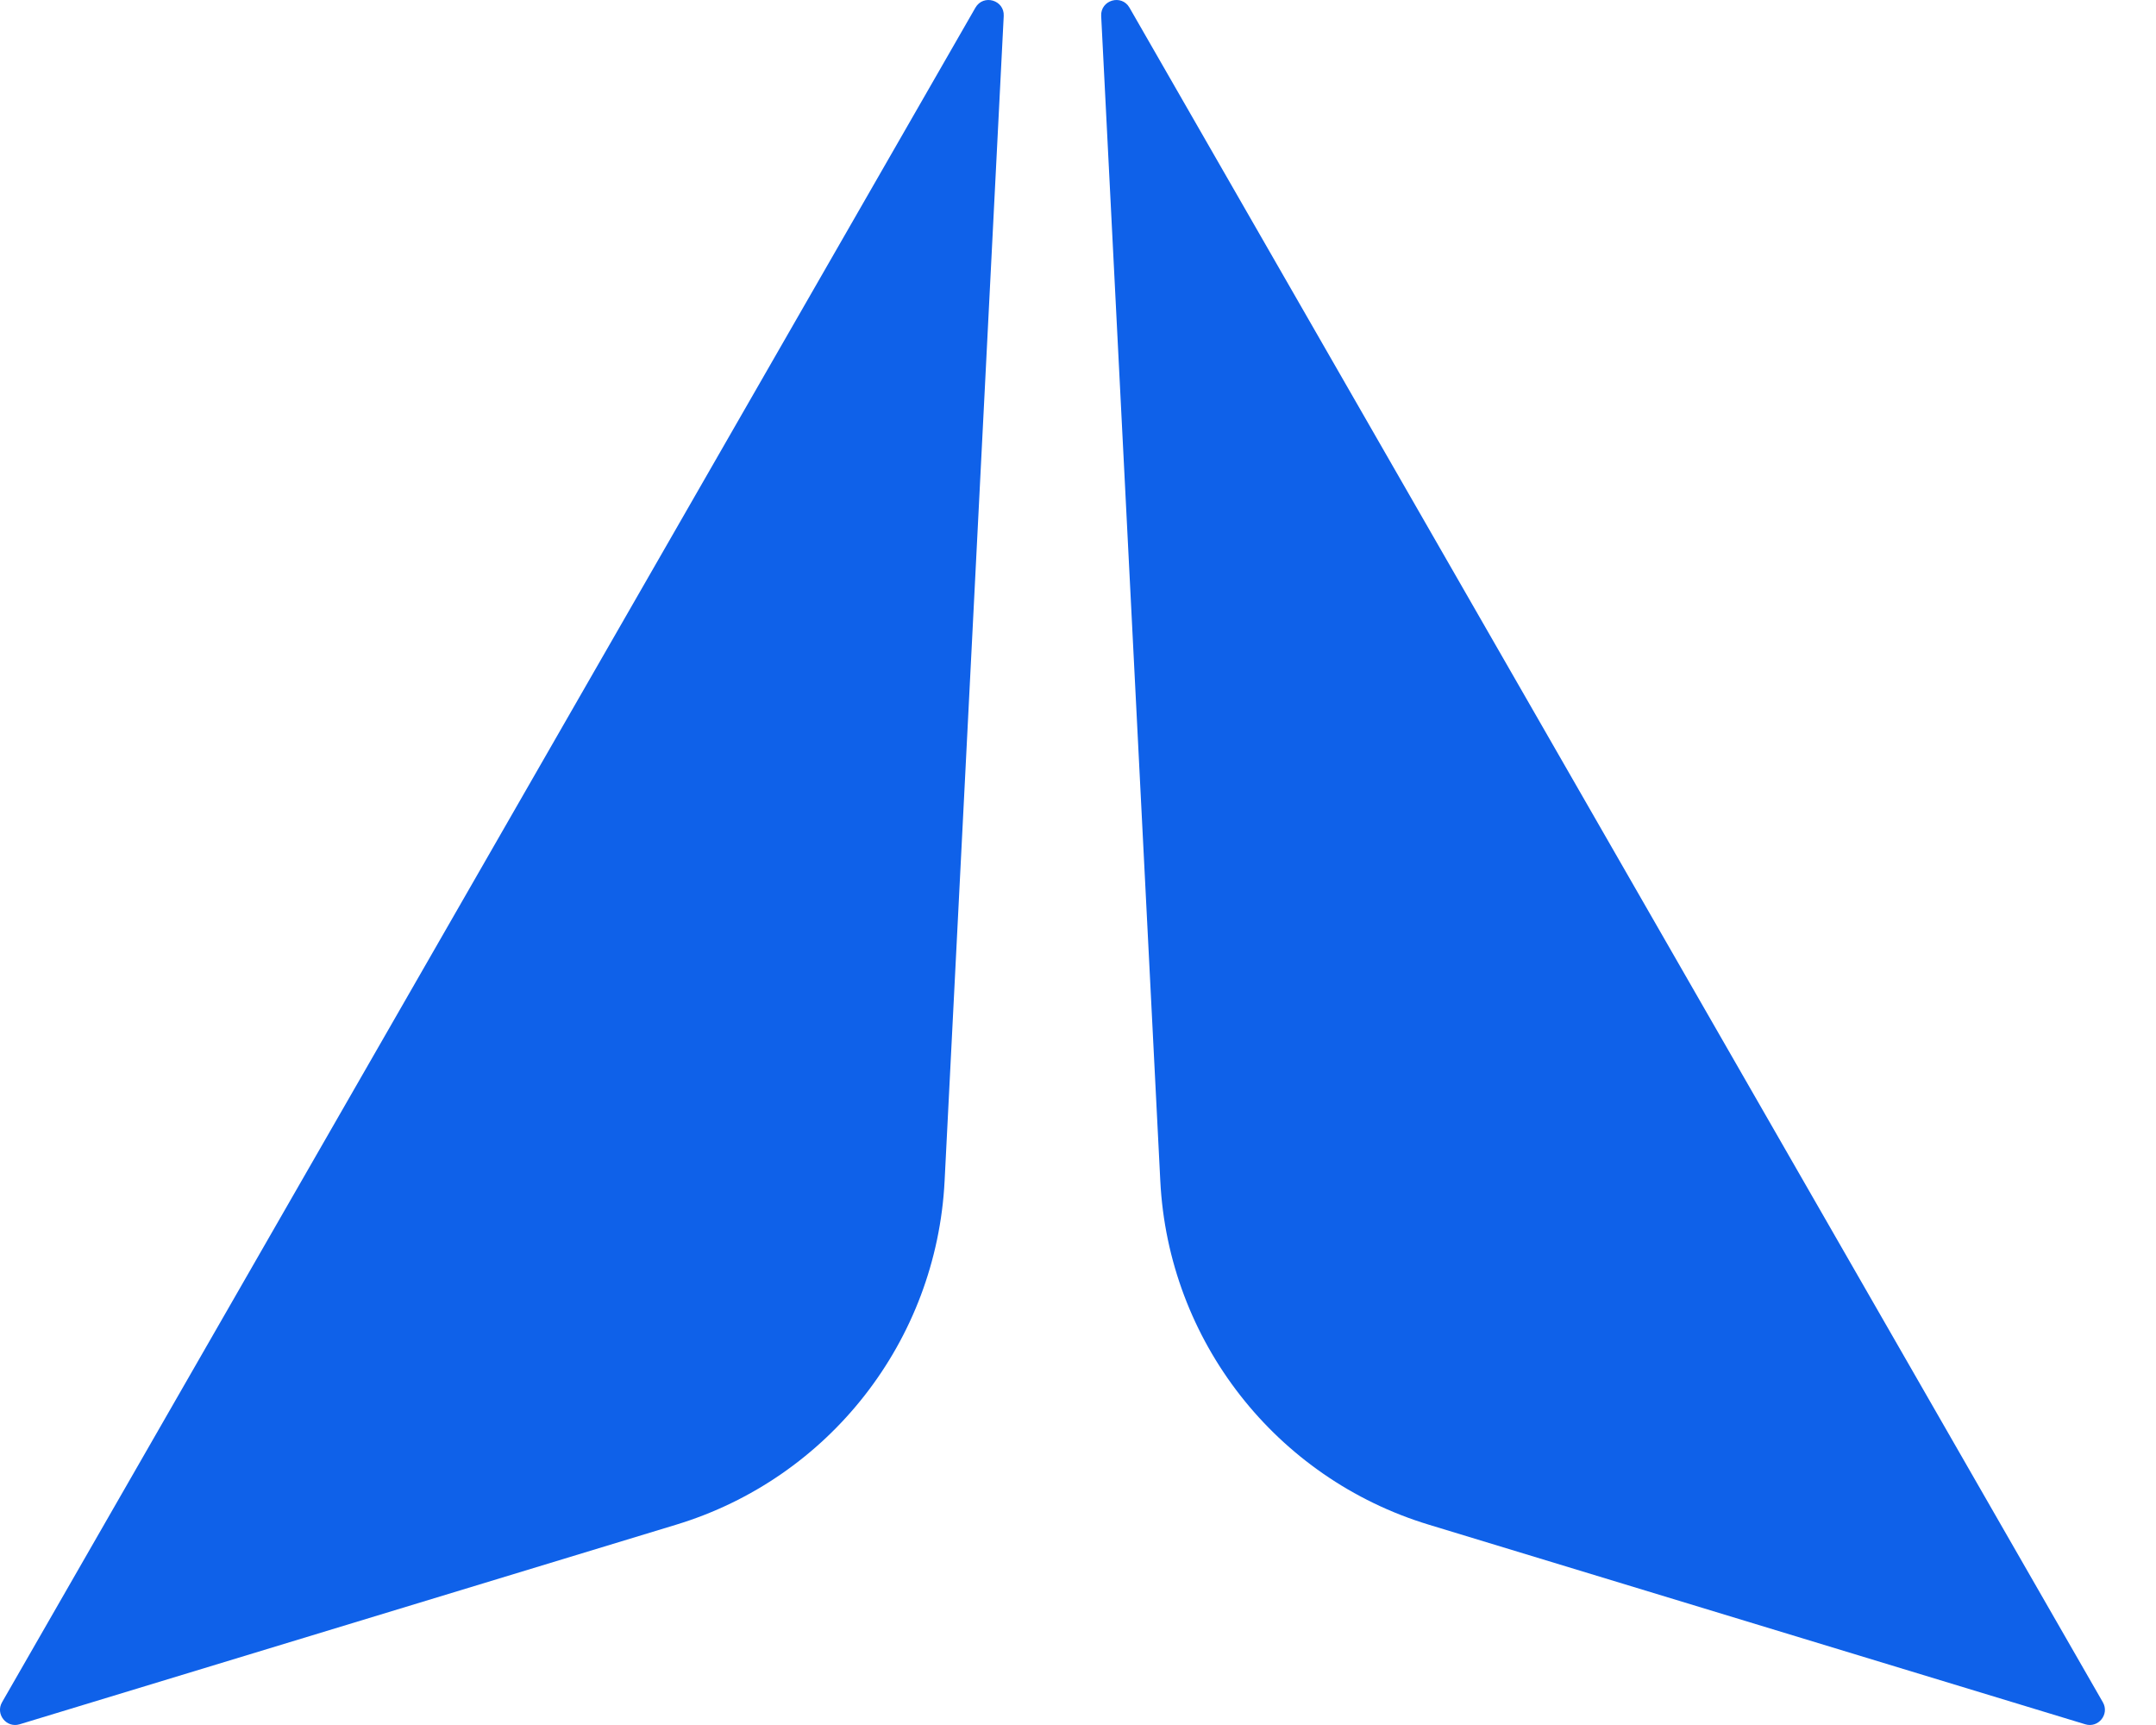
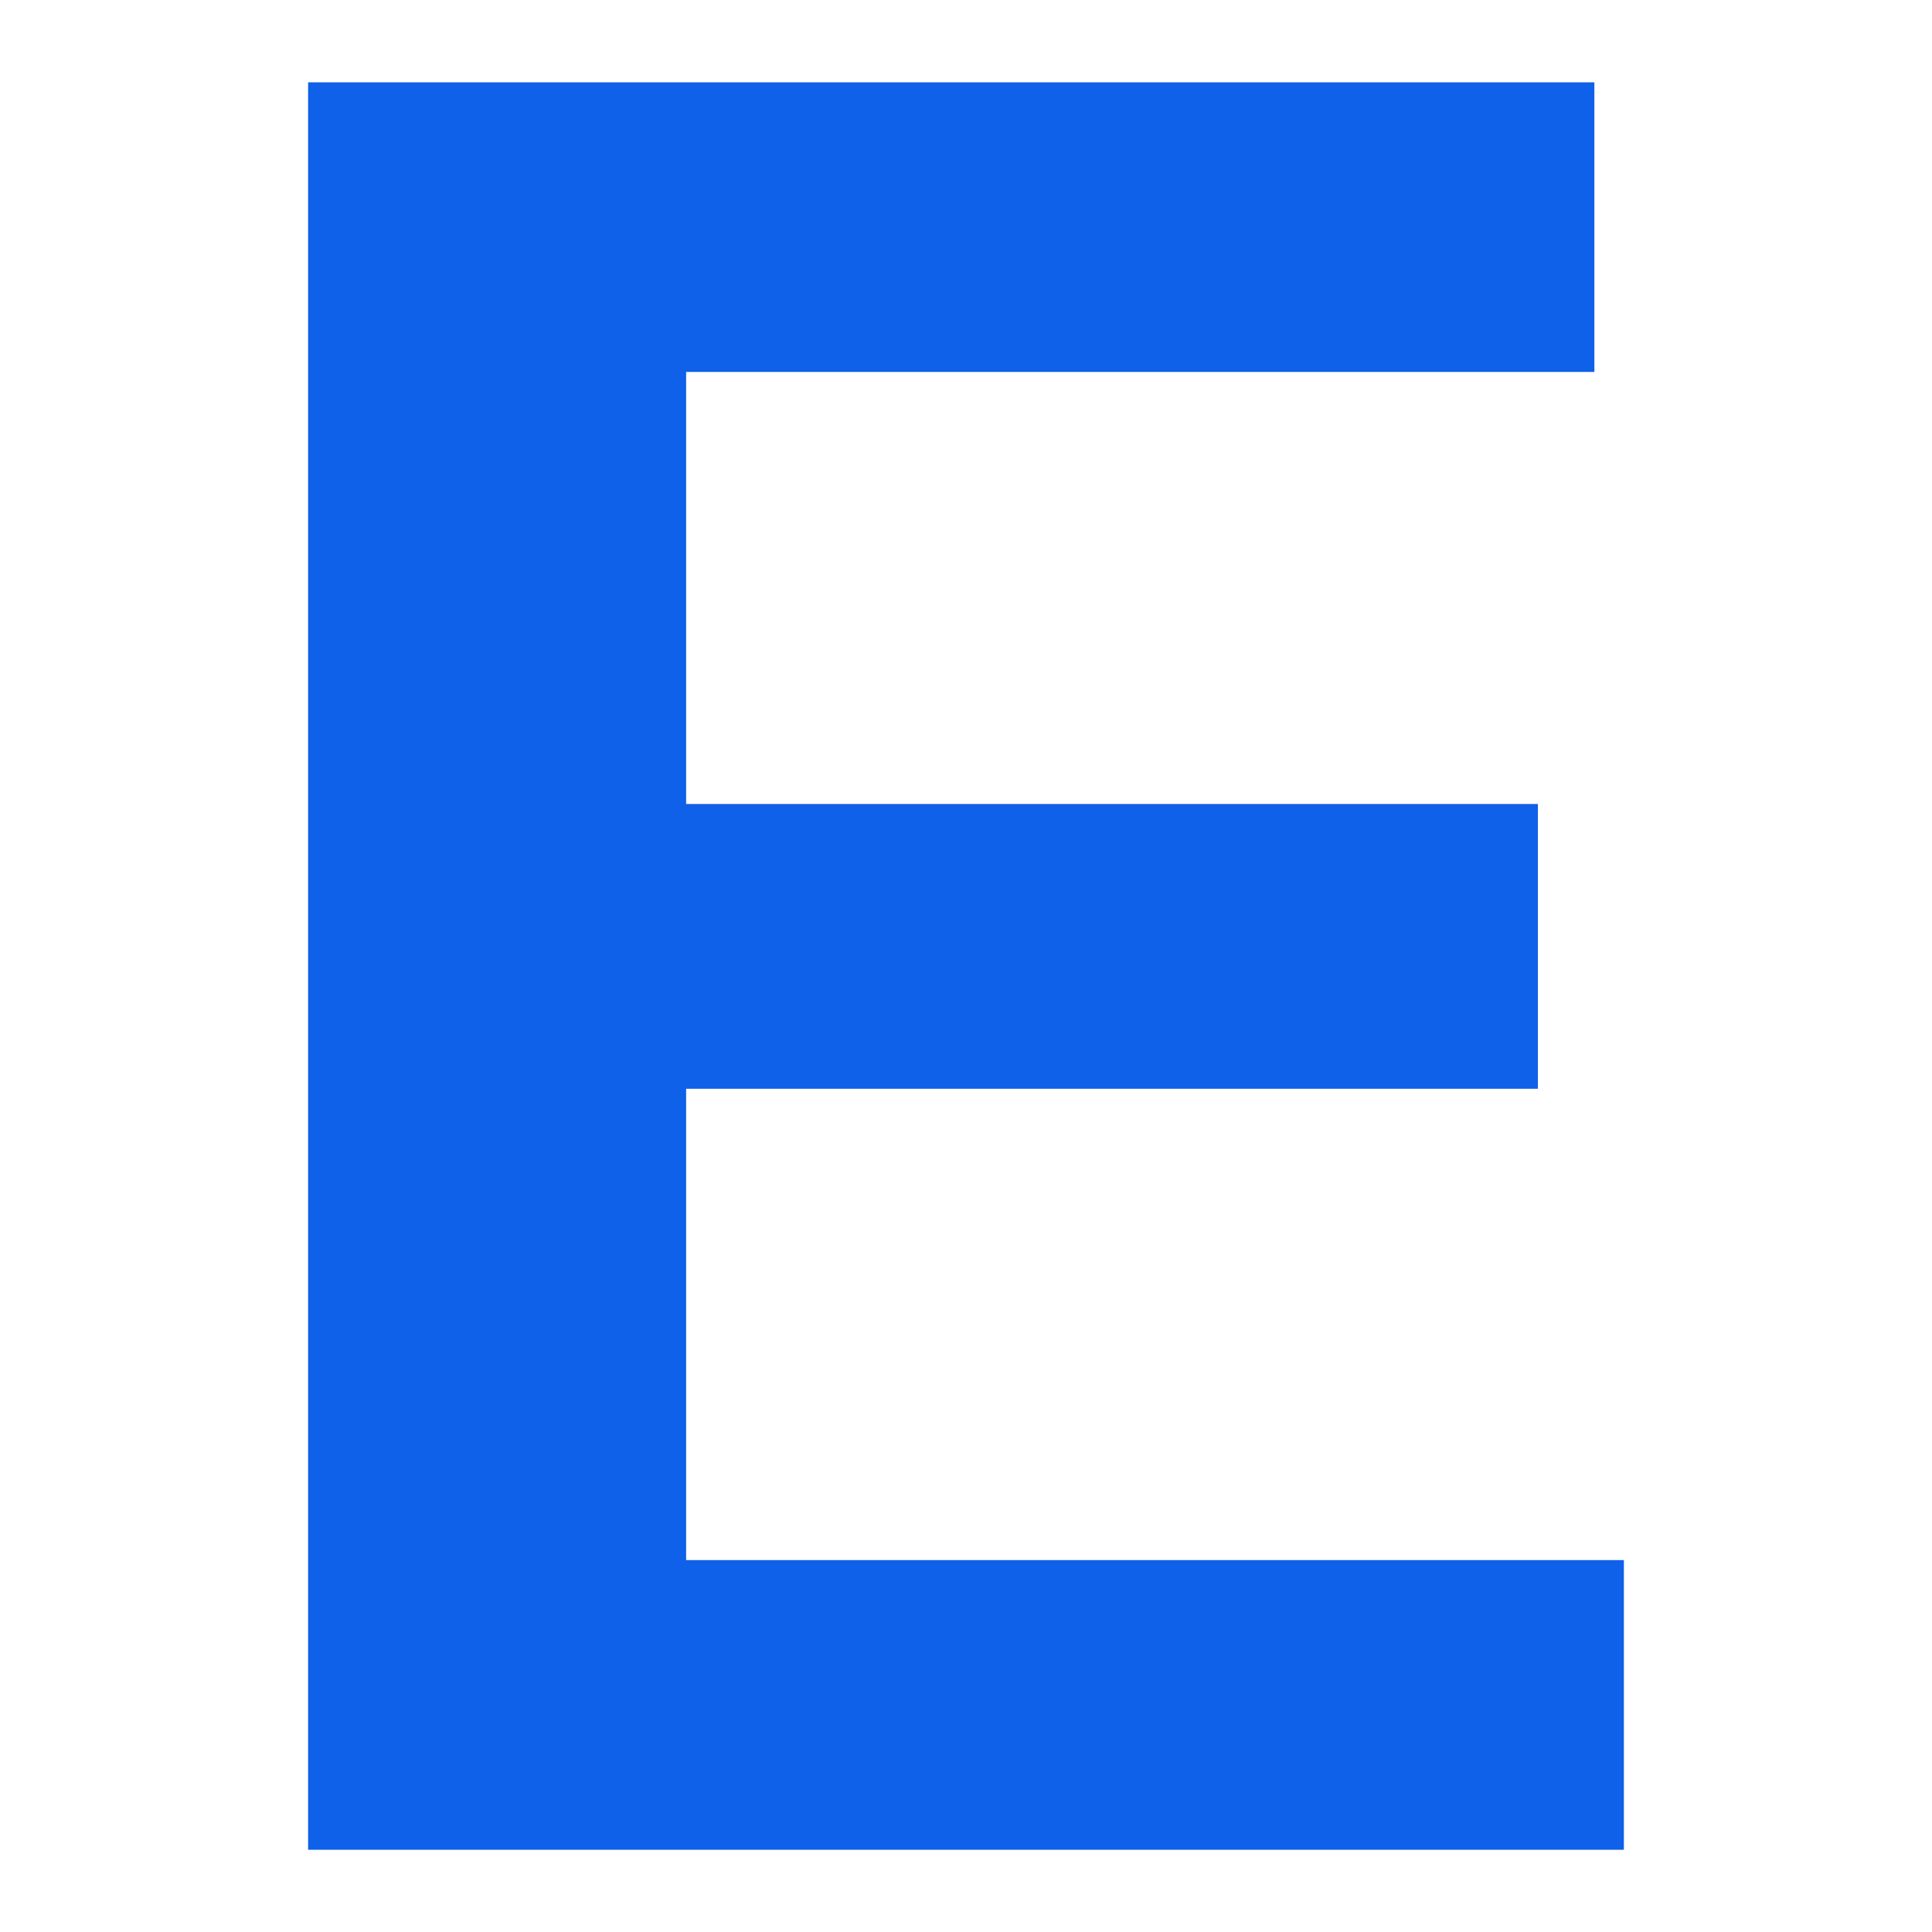
- <svg xmlns="http://www.w3.org/2000/svg" width="40" height="32" viewBox="0 0 40 32" fill="none">
-   <path d="M18.097 0.142L0.038 31.578C-0.089 31.799 0.12 32.061 0.364 31.987L12.545 28.284C15.383 27.422 17.375 24.872 17.525 21.909L18.622 0.296C18.637 0.001 18.245 -0.115 18.097 0.142Z" fill="#0F61E9" />
-   <path d="M20.955 0.142L39.014 31.578C39.141 31.799 38.932 32.061 38.688 31.987L26.508 28.284C23.67 27.422 21.677 24.872 21.527 21.909L20.43 0.296C20.415 0.001 20.808 -0.115 20.955 0.142Z" fill="#0F61E9" />
+ <svg xmlns="http://www.w3.org/2000/svg" width="32" height="32" viewBox="0 0 32 32" fill="none">
+   <path transform="translate(5.103 0.550) scale(0.9)" d="M3.48091e-05 33.431V0.904H6.957V33.431H3.48091e-05ZM3.253 33.431V28.1H24.215V33.431H3.253ZM3.253 19.426V14.185H22.633V19.426H3.253ZM3.253 6.234V0.904H23.672V6.234H3.253Z" fill="#0E61E8" />
</svg>
